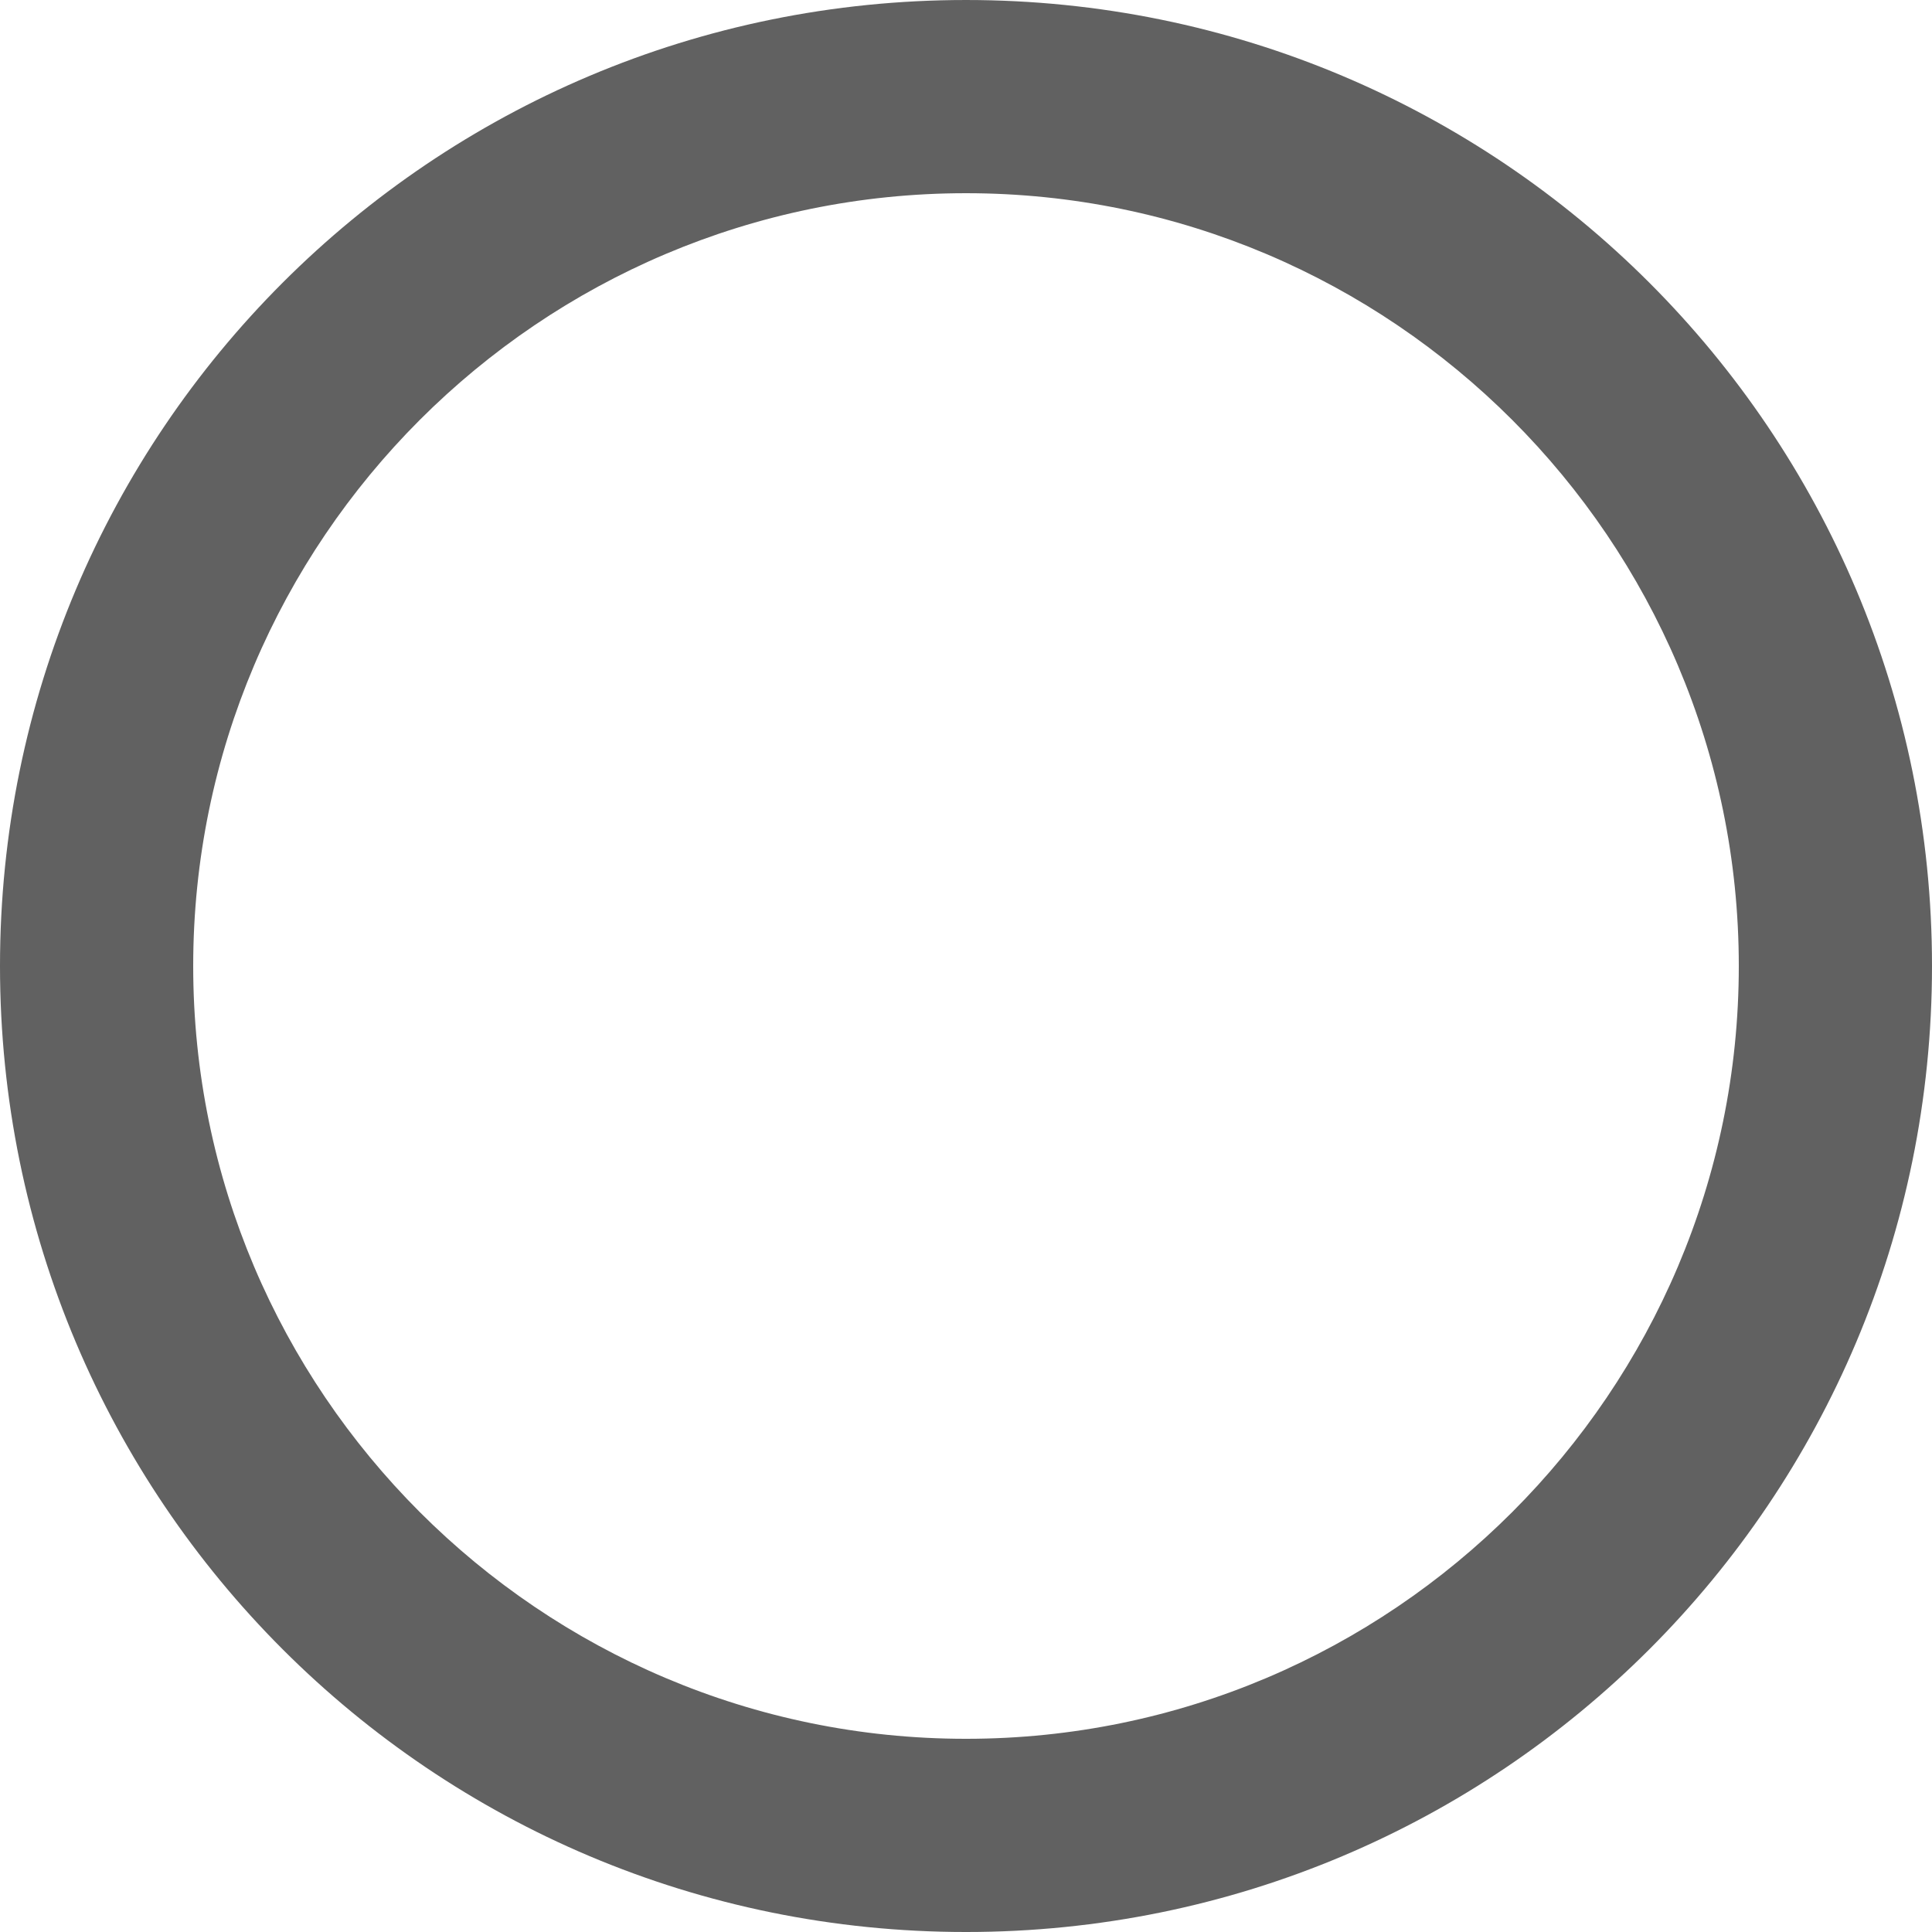
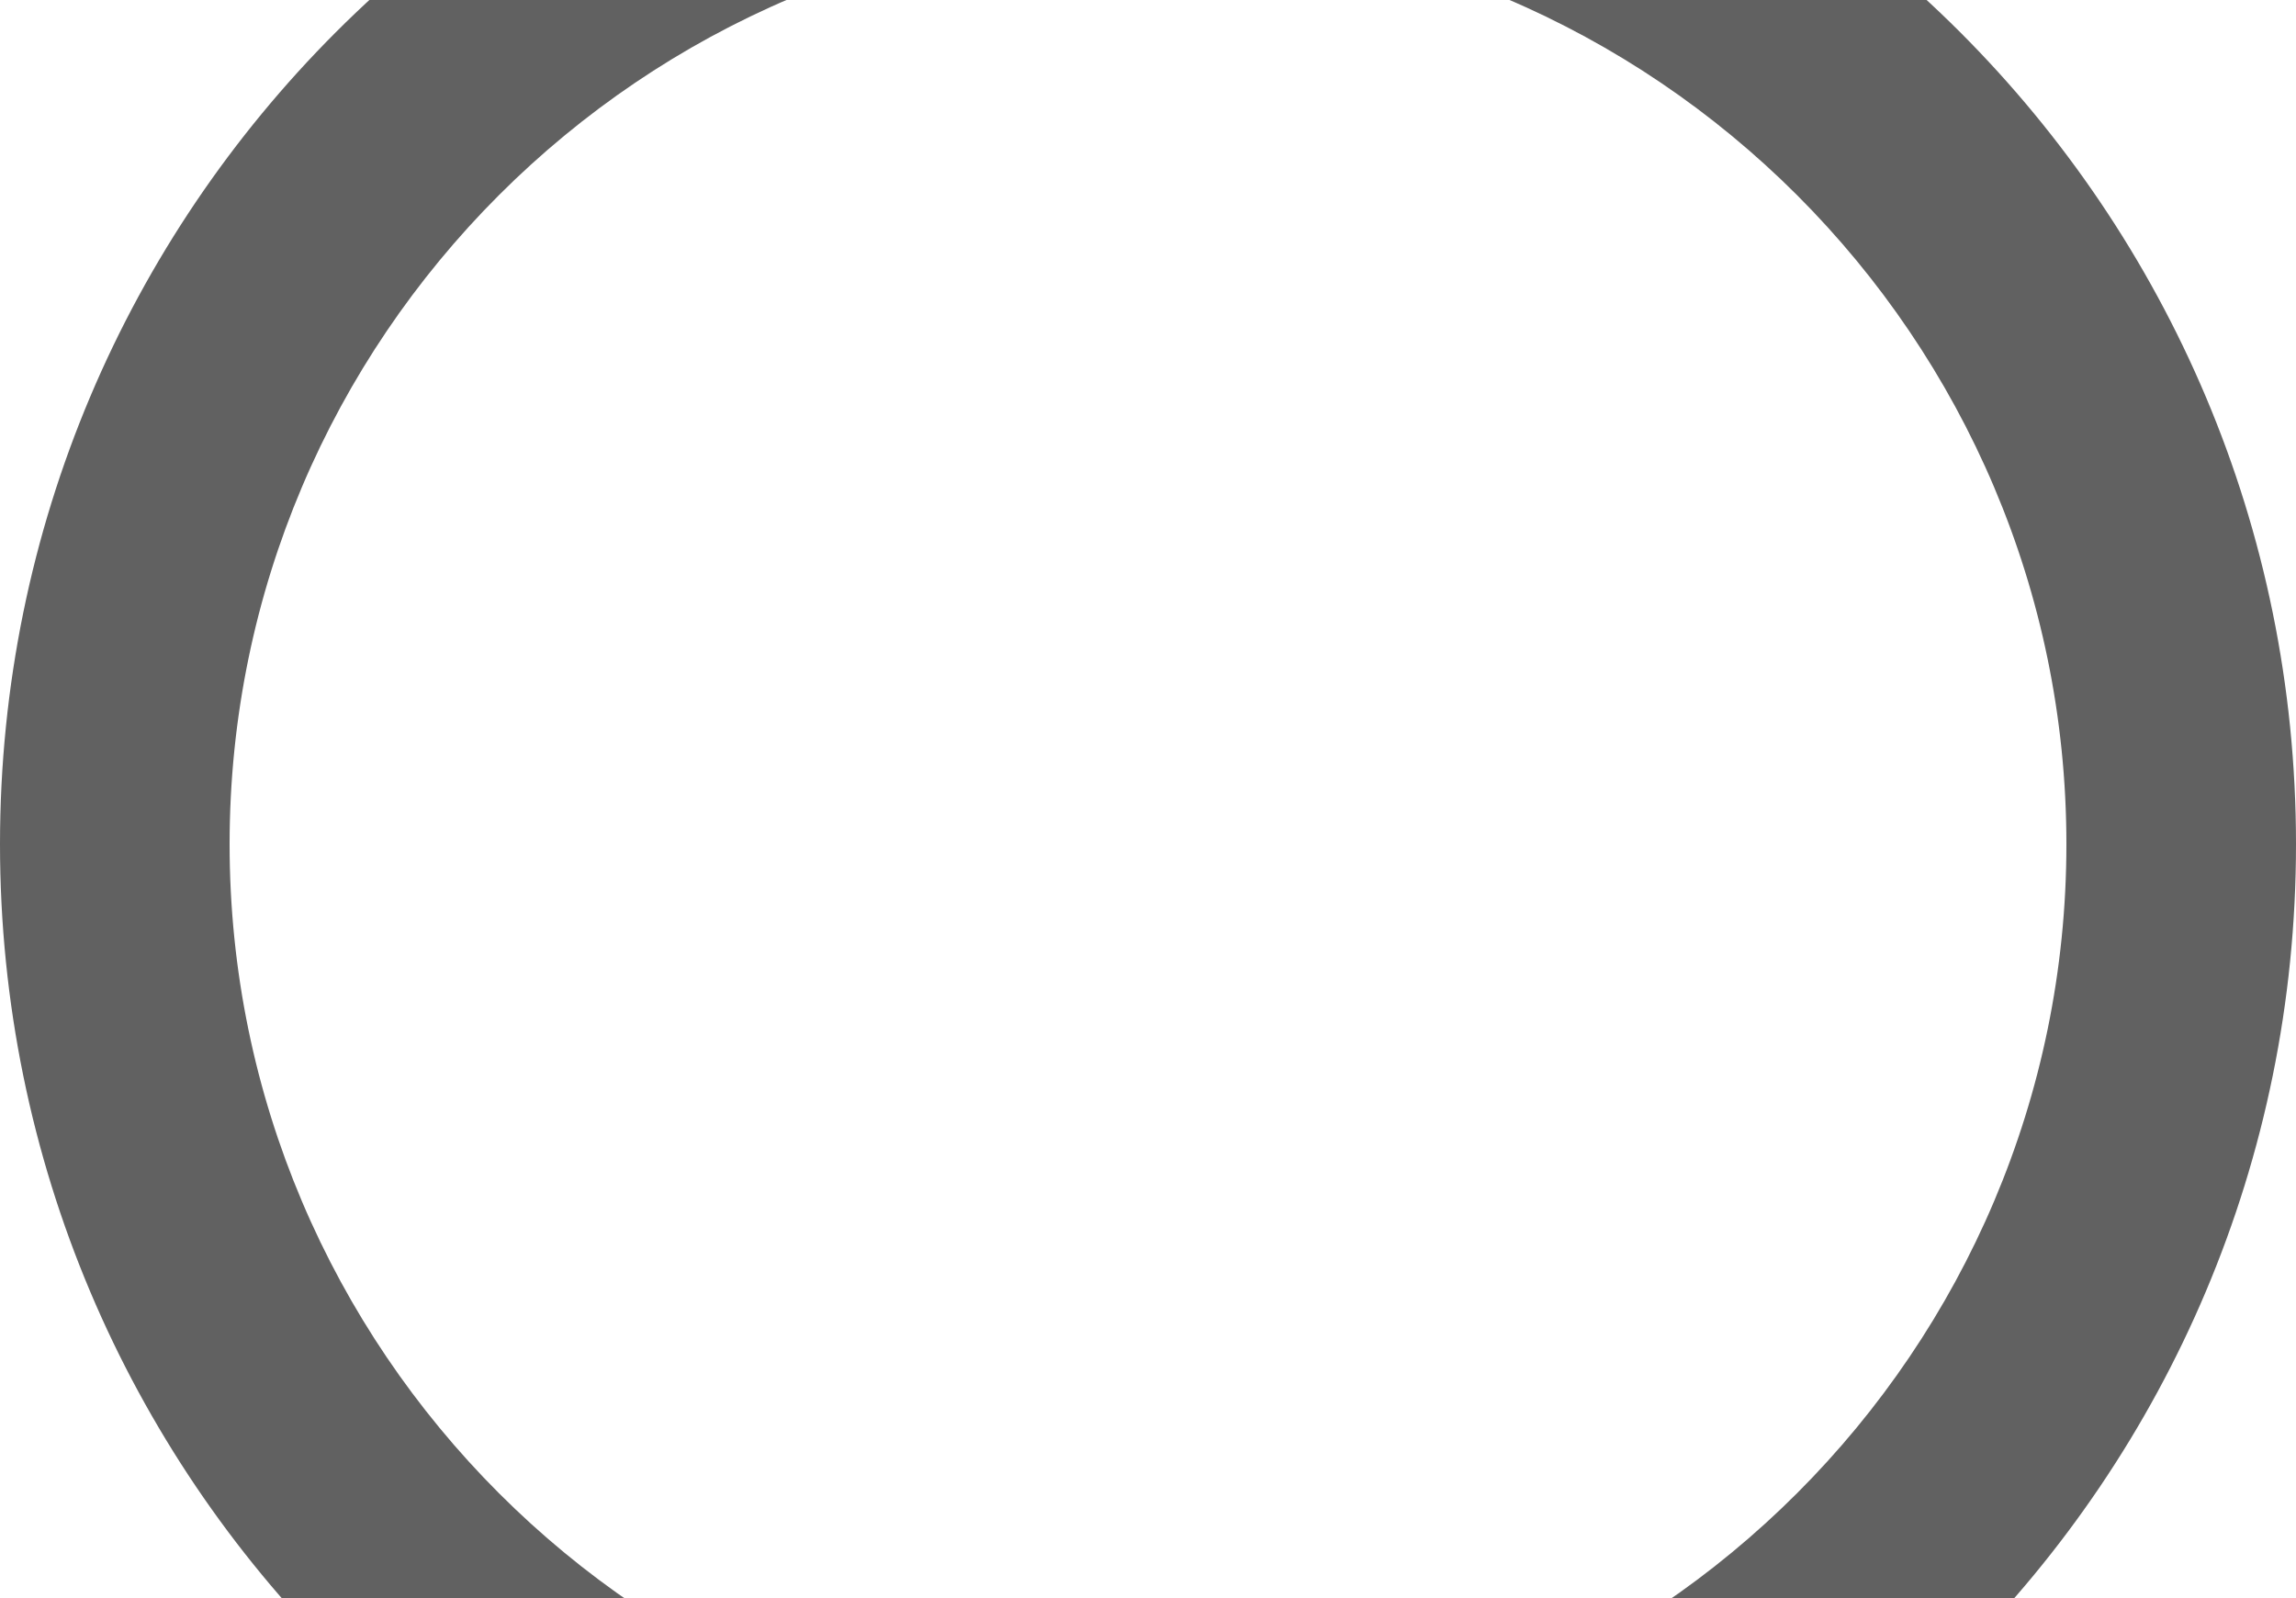
- <svg xmlns="http://www.w3.org/2000/svg" width="13.913" viewBox="0 0 20 13.913" data-icon="ui-components:circle-empty" data-icon-id="21e3c526-88b2-4356-a1e3-93b843930fb6" version="1.1" id="svg6" height="13.913">
-   <defs id="defs10" />
-   <g class="jp-icon3" fill="#616161" id="g4" transform="translate(-2,-5.043478)">
+ <svg xmlns="http://www.w3.org/2000/svg" width="16" viewBox="0 0 23 16">
+   <g class="jp-icon3" fill="#616161" id="g4" transform="matrix(1.15,0,0,1.15,-2.3,-5.343478)">
    <path d="M 12,2 C 6.47,2 2,6.47 2,12 2,17.53 6.47,22 12,22 17.53,22 22,17.53 22,12 22,6.47 17.53,2 12,2 Z m 0,18 C 7.59,20 4,16.41 4,12 4,7.59 7.59,4 12,4 c 4.41,0 8,3.59 8,8 0,4.41 -3.59,8 -8,8 z" id="path2" />
  </g>
  <text xml:space="preserve" style="font-size:30.667px;line-height:1.25;font-family:sans-serif;stroke-width:1.438" x="32.894" y="-25.325" id="text843">
    <tspan id="tspan841" x="32.894" y="-25.325" style="stroke-width:1.438" />
  </text>
</svg>
